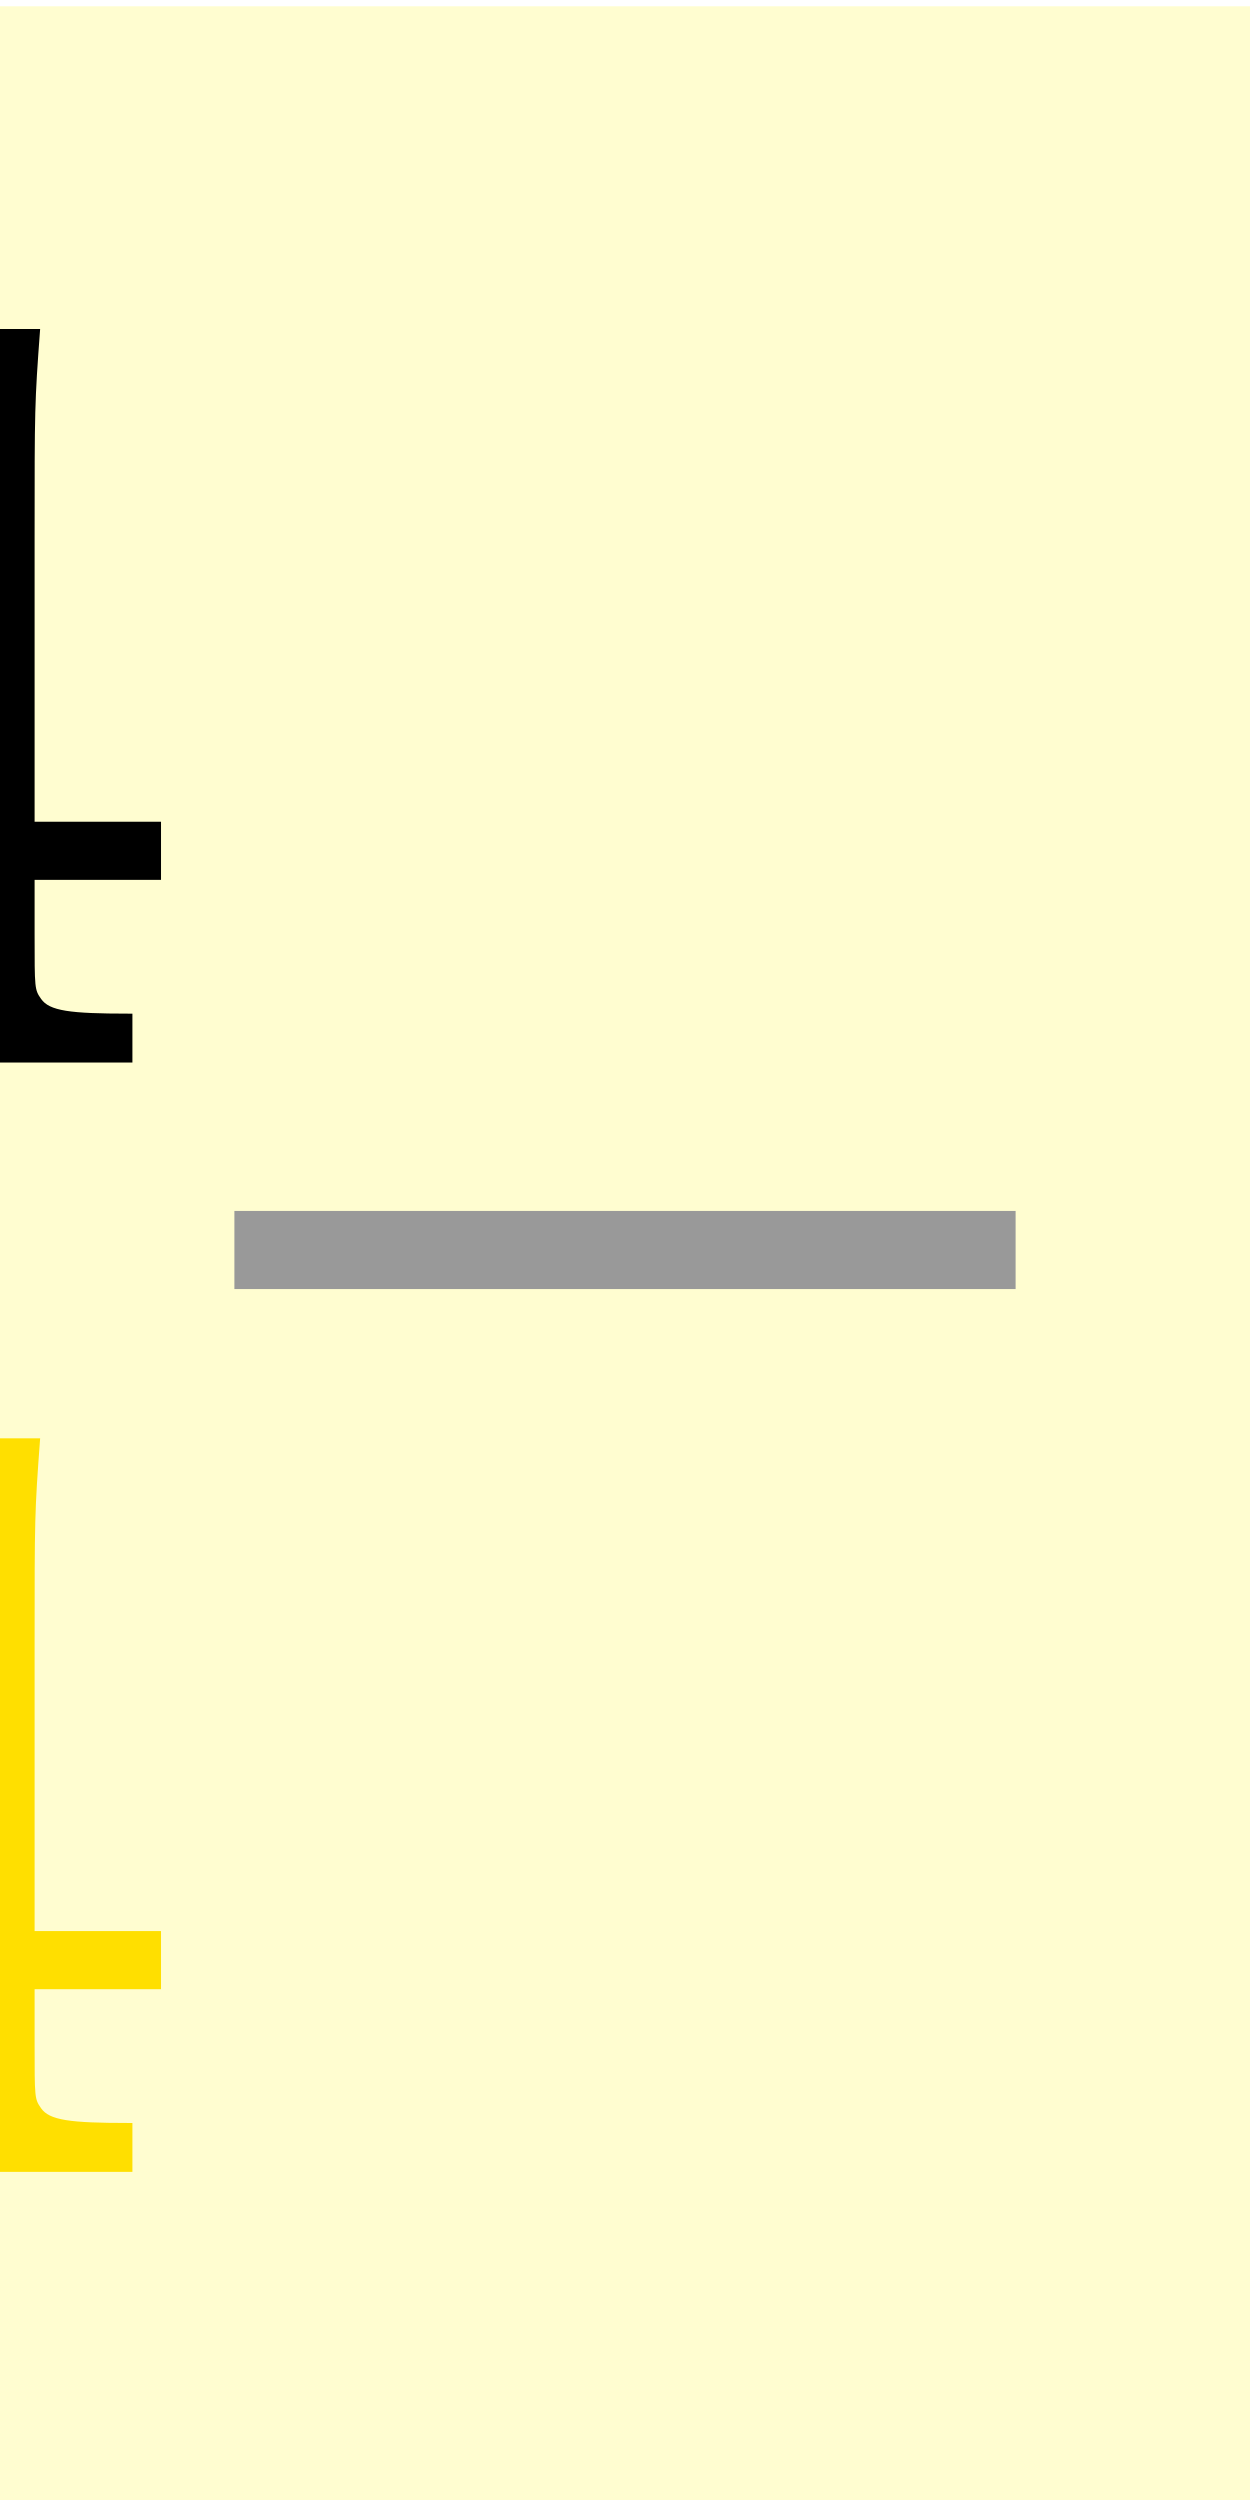
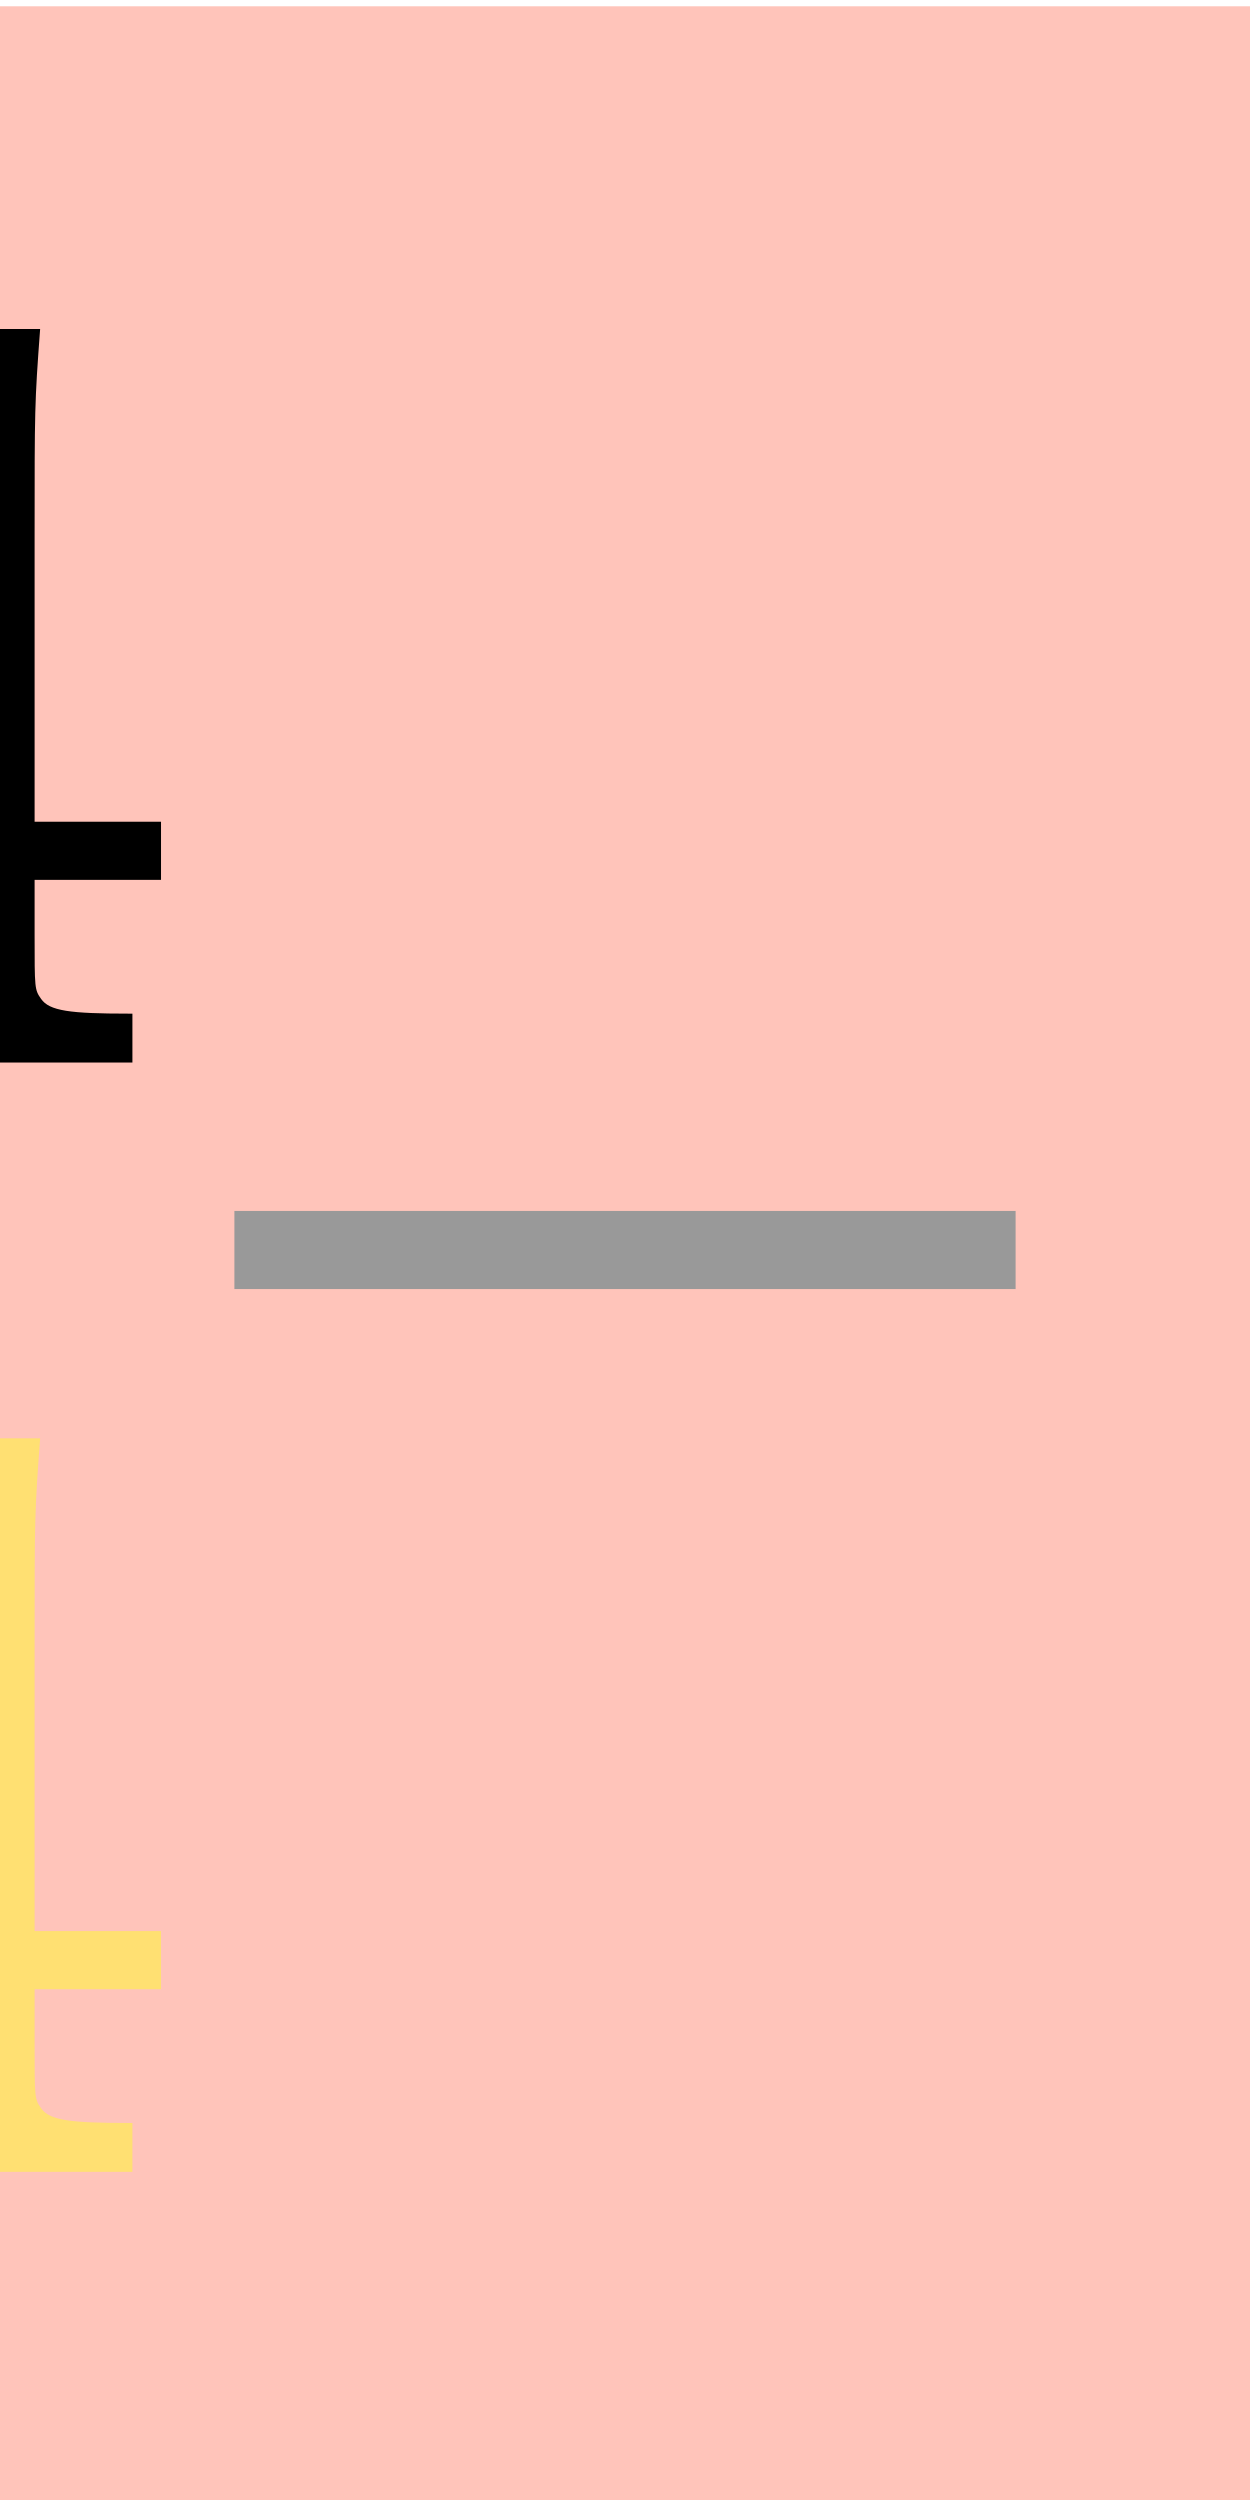
<svg xmlns="http://www.w3.org/2000/svg" width="80" height="160" viewBox="0 0 21.167 42.333" version="1.1" id="svg8">
  <defs id="defs2" />
  <g id="layer2">
-     <rect style="opacity:0.996;fill:#fffdd0;fill-opacity:1;stroke-width:0.265" id="rect9223" width="21.167" height="42.333" x="0" y="0.106" />
+     <rect style="opacity:0.996;fill:#ffc4ba;fill-opacity:1;stroke-width:0.265" id="rect9223" width="21.167" height="42.333" x="0" y="0.106" />
  </g>
  <g id="layer1" style="display:inline">
    <text xml:space="preserve" style="font-size:17.639px;line-height:1.25;font-family:C059;-inkscape-font-specification:C059;text-align:center;letter-spacing:0px;word-spacing:0px;text-anchor:middle;stroke-width:0.265" x="10.592" y="17.992" id="text847">
      <tspan id="tspan845" x="10.592" y="17.992" style="stroke-width:0.265">4</tspan>
    </text>
-     <text xml:space="preserve" style="font-size:17.639px;line-height:1.25;font-family:C059;-inkscape-font-specification:C059;text-align:center;letter-spacing:0px;word-spacing:0px;text-anchor:middle;fill:#ffdf00;fill-opacity:1;stroke-width:0.265" x="10.592" y="36.777" id="text847-3">
-       <tspan id="tspan845-6" x="10.592" y="36.777" style="fill:#ffdf00;fill-opacity:1;stroke-width:0.265">4</tspan>
+     <text xml:space="preserve" style="font-size:17.639px;line-height:1.25;font-family:C059;-inkscape-font-specification:C059;text-align:center;letter-spacing:0px;word-spacing:0px;text-anchor:middle;fill:#ffe072;fill-opacity:1;stroke-width:0.265;" x="10.592" y="36.777" id="text847-3">
+       <tspan id="tspan845-6" x="10.592" y="36.777" style="fill:#ffe072;fill-opacity:1;stroke-width:0.265;">4</tspan>
    </text>
    <rect style="opacity:0.996;fill:#999999;stroke-width:0.296" id="rect867" width="13.229" height="1.323" x="3.969" y="20.505" />
  </g>
</svg>
